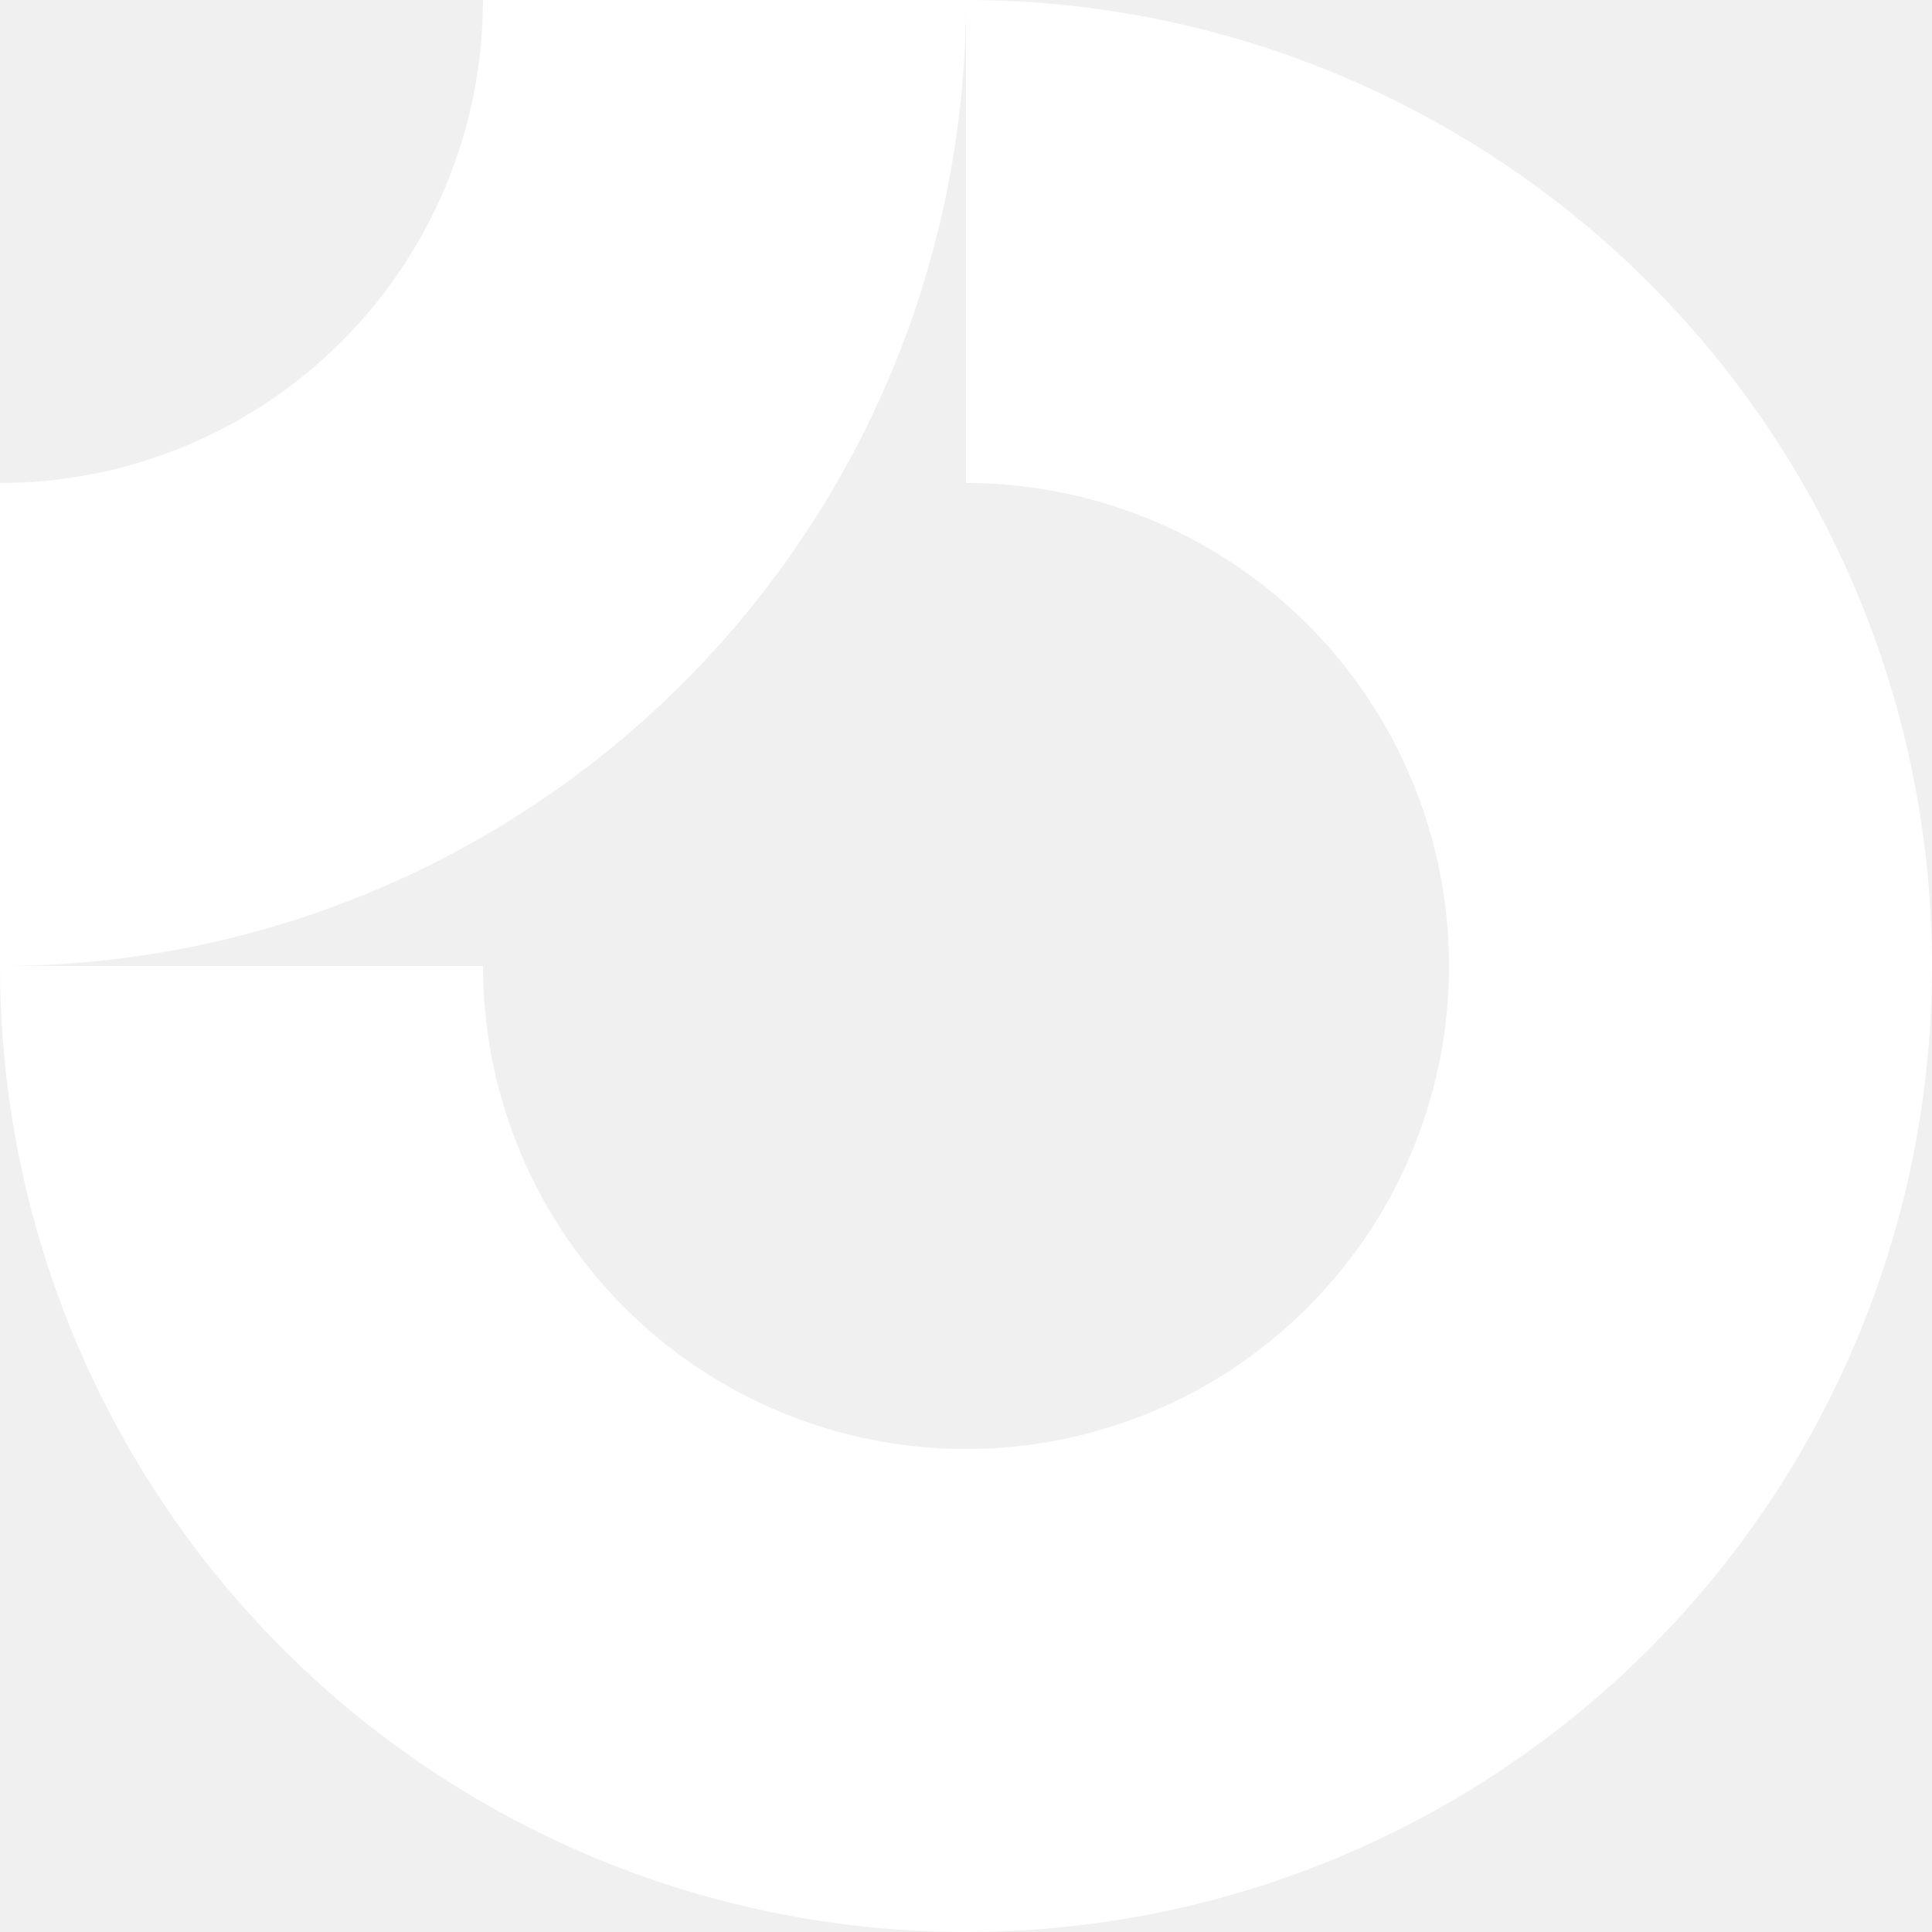
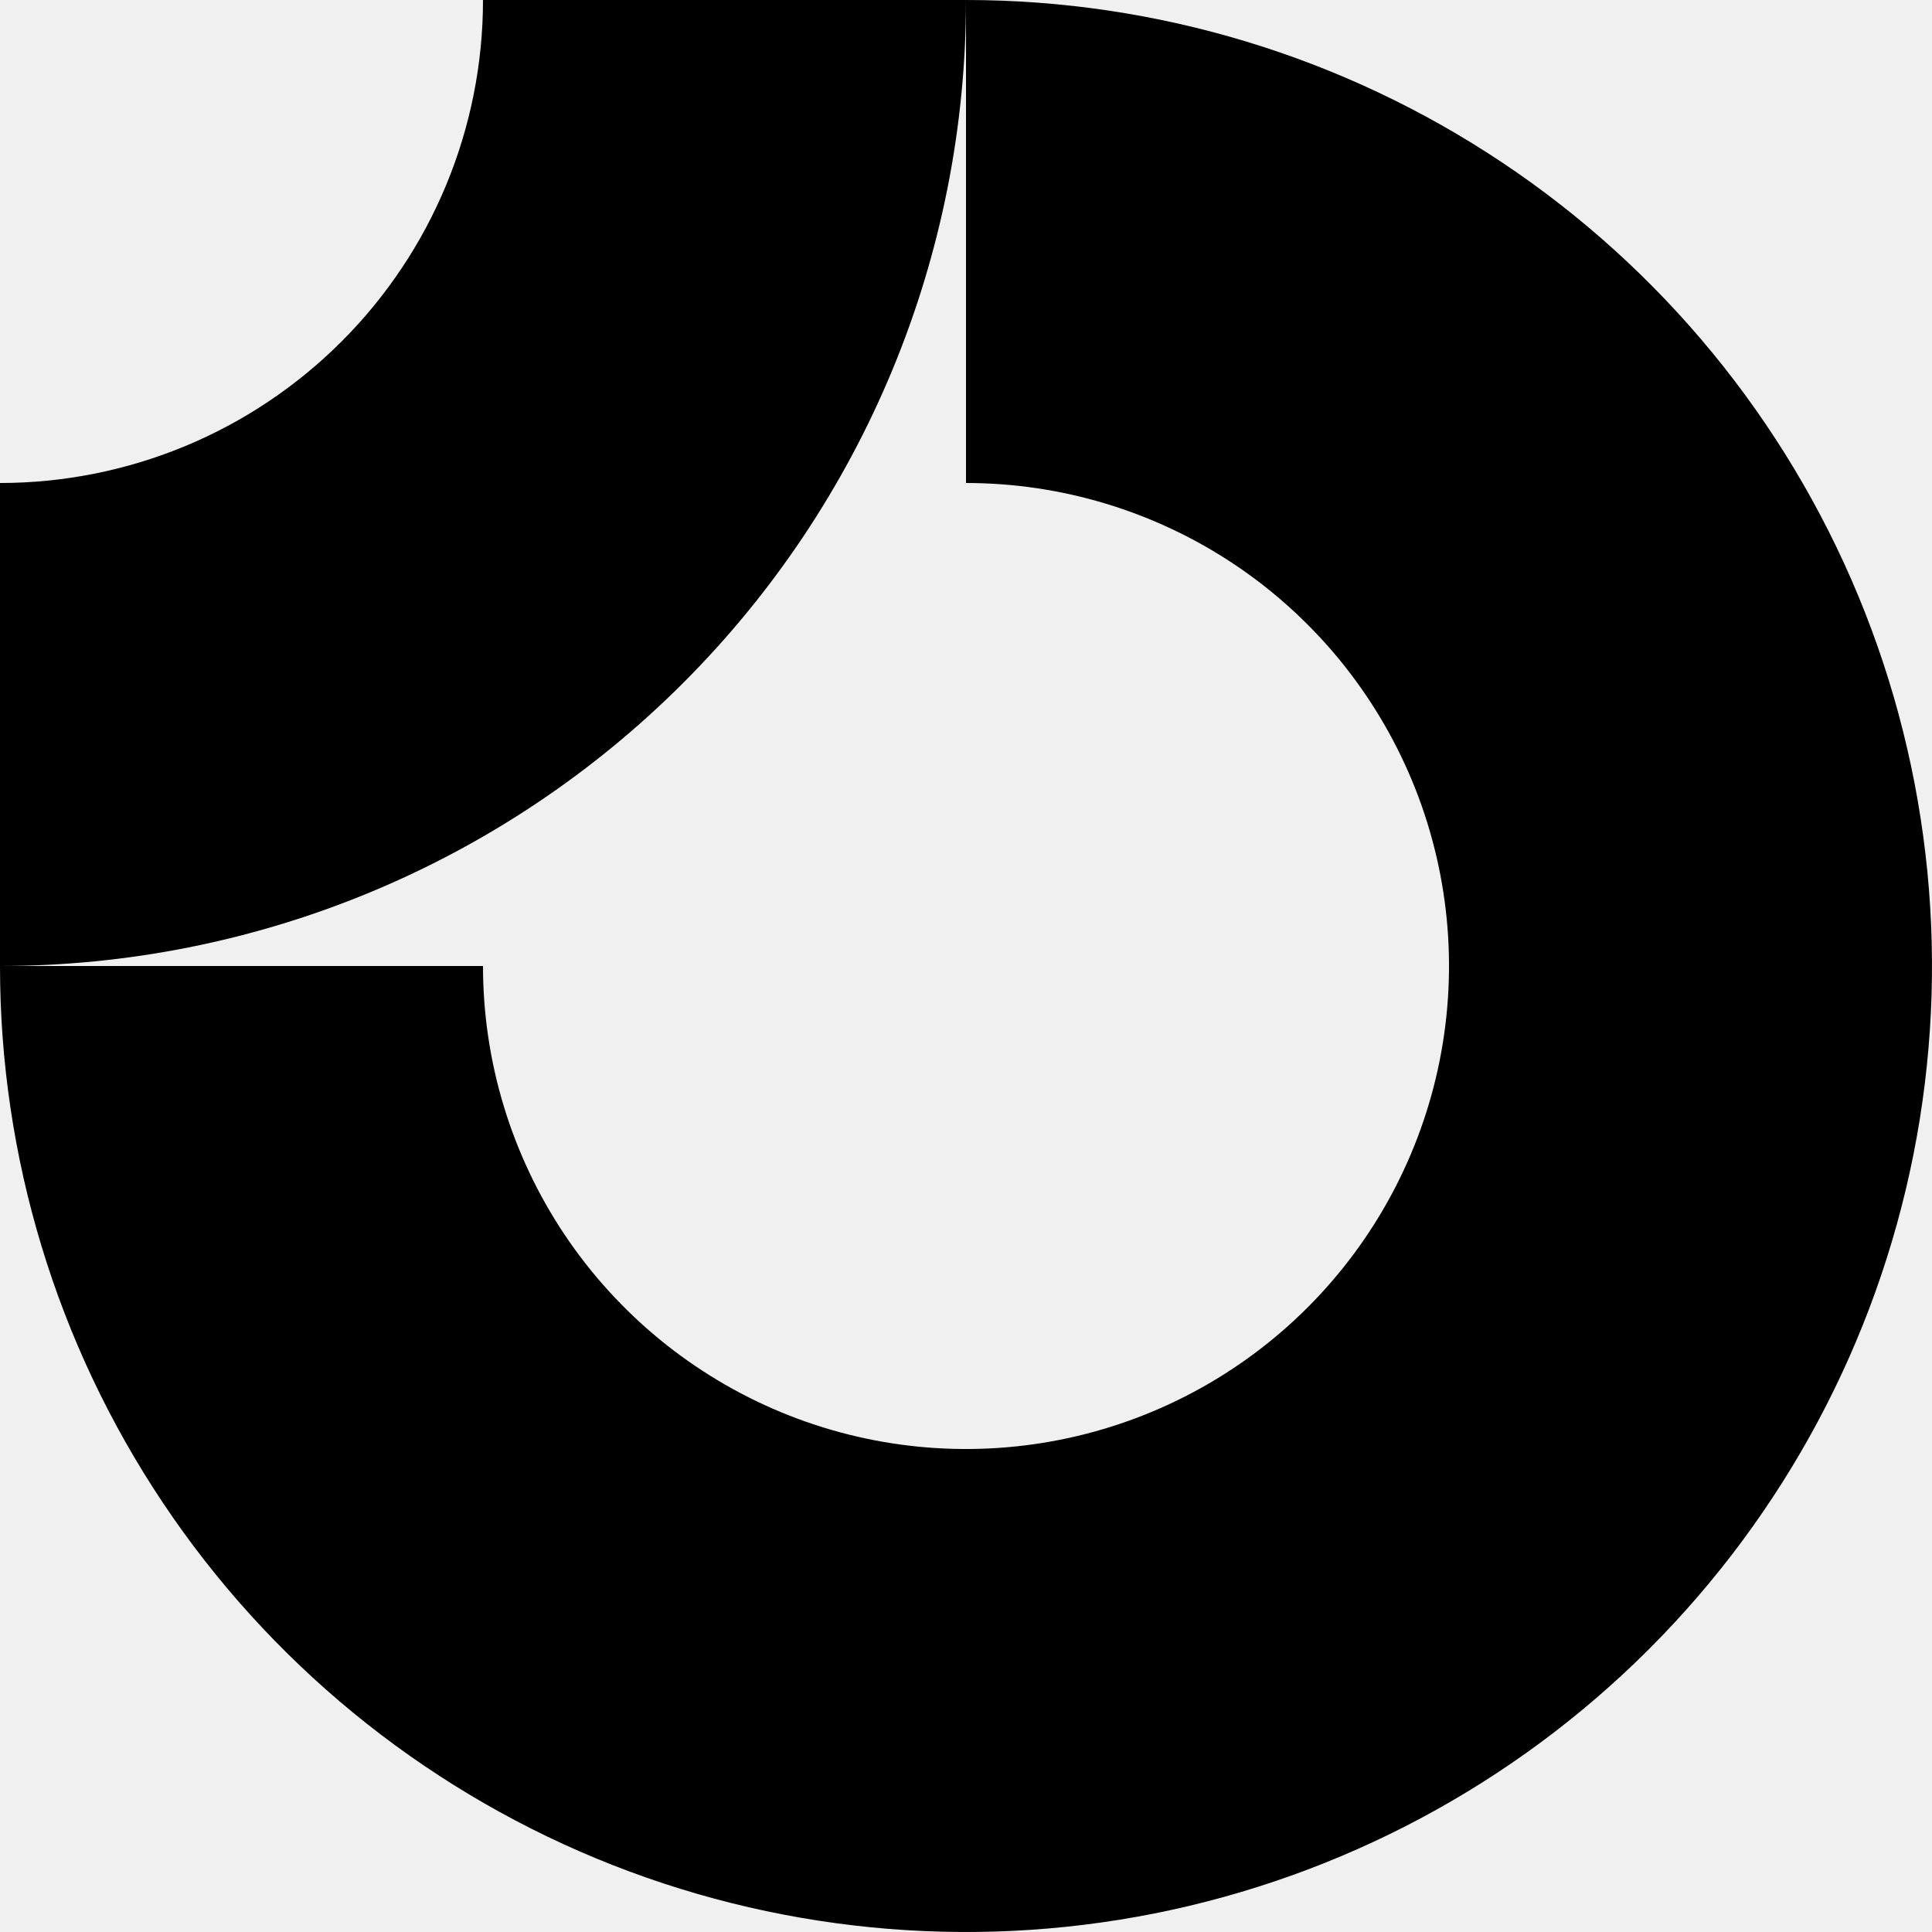
<svg xmlns="http://www.w3.org/2000/svg" id="logo-86" width="40" height="40" viewBox="0 0 40 40" fill="none">
-   <path class="ccustom" fill-rule="evenodd" clip-rule="evenodd" d="M25.556 11.685C23.911 10.586 21.978 10 20 10V0C23.956 0 27.822 1.173 31.111 3.371C34.4 5.568 36.964 8.692 38.478 12.346C39.991 16.001 40.387 20.022 39.616 23.902C38.844 27.781 36.939 31.345 34.142 34.142C31.345 36.939 27.781 38.844 23.902 39.616C20.022 40.387 16.001 39.991 12.346 38.478C8.692 36.964 5.568 34.4 3.371 31.111C1.173 27.822 0 23.956 0 20H10C10 21.978 10.586 23.911 11.685 25.556C12.784 27.2 14.346 28.482 16.173 29.239C18 29.996 20.011 30.194 21.951 29.808C23.891 29.422 25.672 28.47 27.071 27.071C28.47 25.672 29.422 23.891 29.808 21.951C30.194 20.011 29.996 18 29.239 16.173C28.482 14.346 27.2 12.784 25.556 11.685Z" fill="#fff" />
-   <path class="ccustom" fill-rule="evenodd" clip-rule="evenodd" d="M10 5.16562e-07C10 1.313 9.741 2.614 9.239 3.827C8.736 5.04 8 6.142 7.071 7.071C6.142 8 5.04 8.736 3.827 9.239C2.614 9.741 1.313 10 5.4439e-06 10L5.00679e-06 20C2.626 20 5.227 19.483 7.654 18.478C10.08 17.473 12.285 15.999 14.142 14.142C15.999 12.285 17.473 10.08 18.478 7.654C19.483 5.227 20 2.626 20 -3.81469e-06L10 5.16562e-07Z" fill="#fff" />
+   <path class="ccustom" fill-rule="evenodd" clip-rule="evenodd" d="M25.556 11.685C23.911 10.586 21.978 10 20 10V0C23.956 0 27.822 1.173 31.111 3.371C34.4 5.568 36.964 8.692 38.478 12.346C39.991 16.001 40.387 20.022 39.616 23.902C38.844 27.781 36.939 31.345 34.142 34.142C31.345 36.939 27.781 38.844 23.902 39.616C20.022 40.387 16.001 39.991 12.346 38.478C8.692 36.964 5.568 34.4 3.371 31.111C1.173 27.822 0 23.956 0 20H10C10 21.978 10.586 23.911 11.685 25.556C12.784 27.2 14.346 28.482 16.173 29.239C18 29.996 20.011 30.194 21.951 29.808C23.891 29.422 25.672 28.47 27.071 27.071C28.47 25.672 29.422 23.891 29.808 21.951C30.194 20.011 29.996 18 29.239 16.173C28.482 14.346 27.2 12.784 25.556 11.685Z" fill="currentColor" />
+   <path class="ccustom" fill-rule="evenodd" clip-rule="evenodd" d="M10 5.16562e-07C10 1.313 9.741 2.614 9.239 3.827C8.736 5.04 8 6.142 7.071 7.071C6.142 8 5.04 8.736 3.827 9.239C2.614 9.741 1.313 10 5.4439e-06 10L5.00679e-06 20C2.626 20 5.227 19.483 7.654 18.478C10.08 17.473 12.285 15.999 14.142 14.142C15.999 12.285 17.473 10.08 18.478 7.654C19.483 5.227 20 2.626 20 -3.81469e-06L10 5.16562e-07Z" fill="currentColor" />
</svg>
